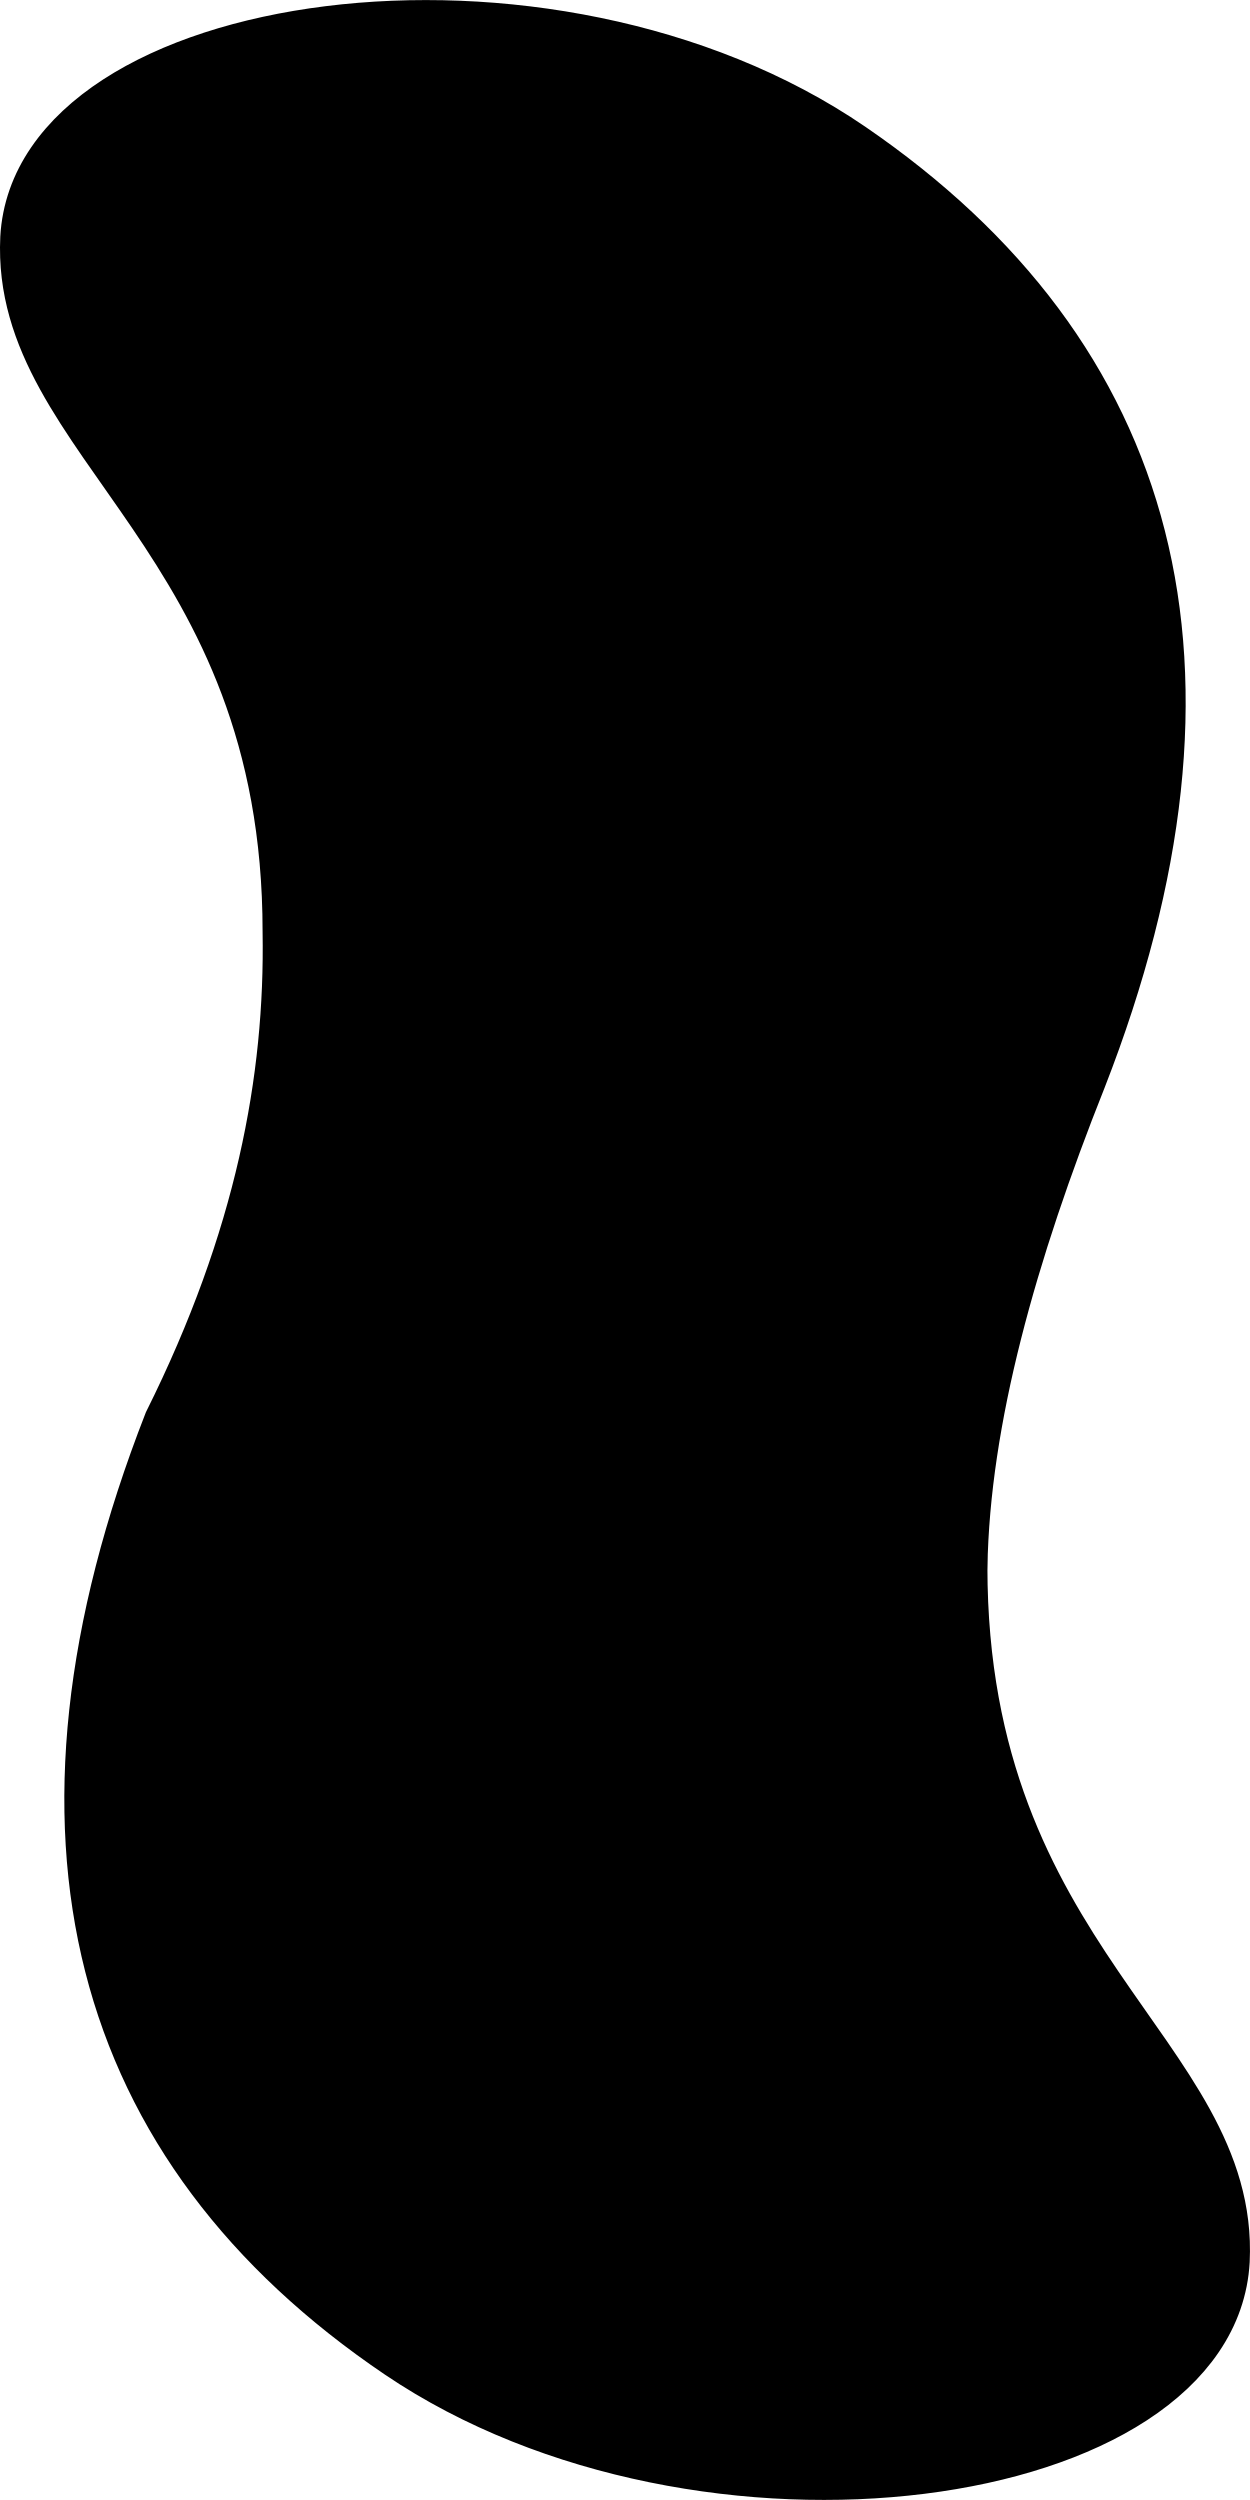
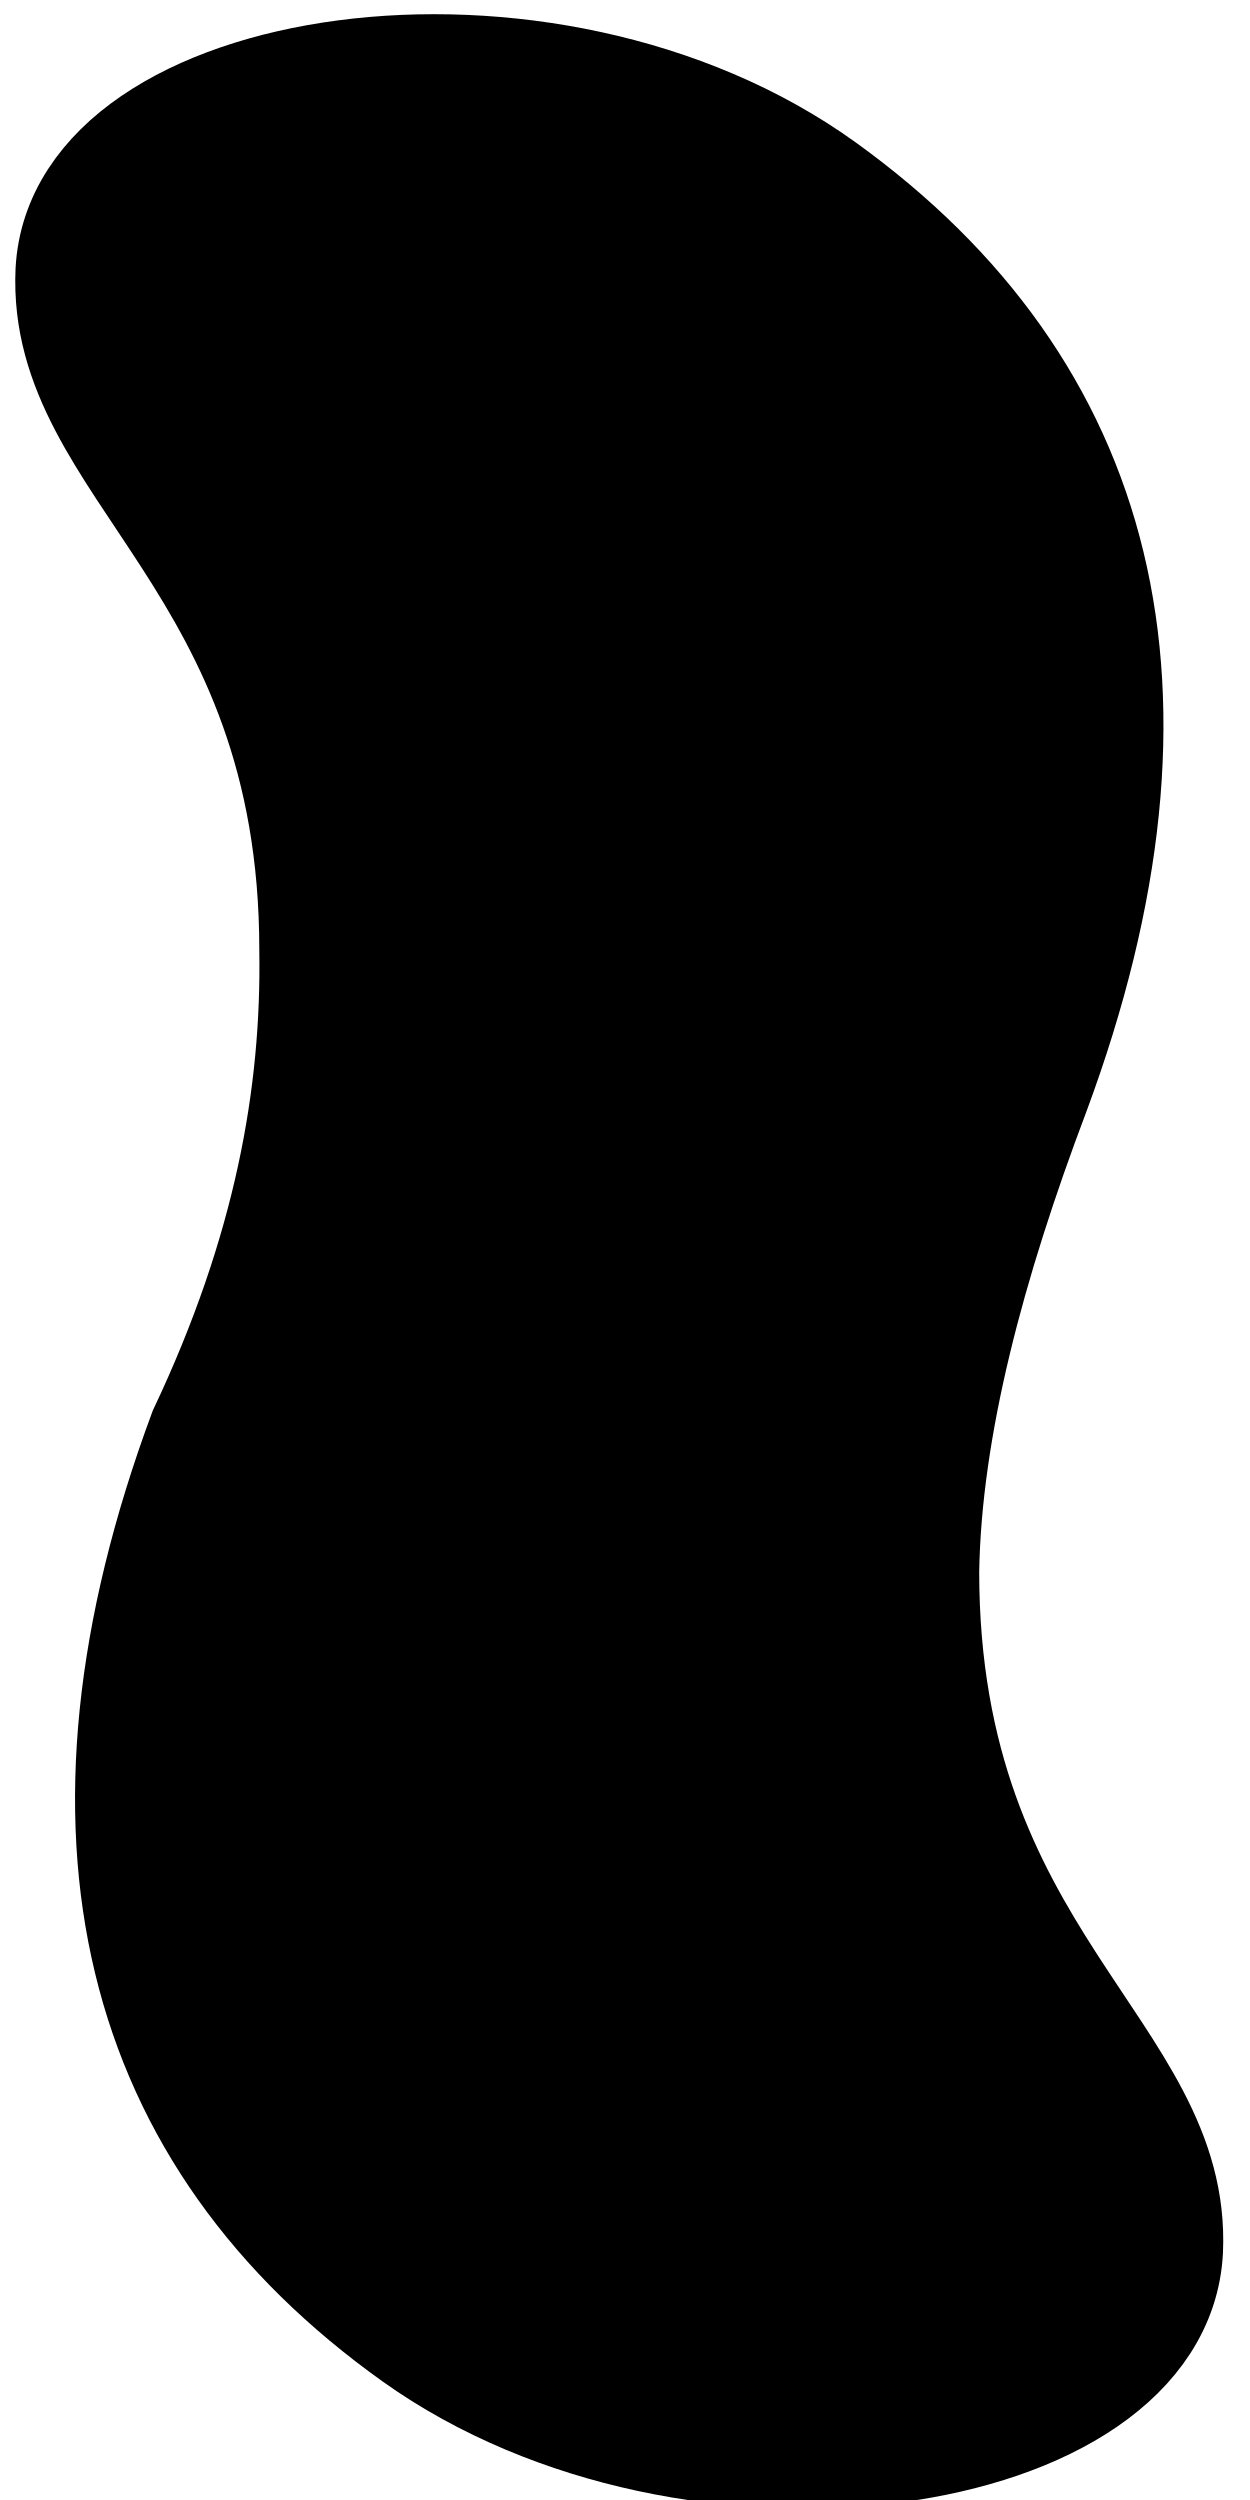
- <svg xmlns="http://www.w3.org/2000/svg" viewBox="0 0 50 100" width="50" height="100" version="1.1" id="svg13629">
-   <defs id="defs13633" />
-   <path d="m 38.511,62.678 c 0,15.792 10.888,19.52 10.492,27.759 C 48.509,99.461 28.118,102.404 15.943,94.164 3.768,85.925 0.303,73.37 6.737,56.891 10.4,49.534 11.588,43.158 11.489,37.273 11.489,21.48 0.6,17.753 0.996,9.514 1.491,0.587 21.882,-2.453 34.057,5.884 46.232,14.222 49.697,26.679 43.263,43.158 c -2.772,6.964 -4.652,13.634 -4.751,19.52 z" fill="#000000" id="path13627" style="stroke:#000000;stroke-width:1.971;stroke-dasharray:none;stroke-opacity:1" />
+ <svg xmlns="http://www.w3.org/2000/svg" viewBox="0 0 50 100" width="50" height="100">
+   <g transform="translate(2, 2) scale(0.92, 0.96)">
+     <path d="M38.4,63.4c0,16.1,11,19.9,10.6,28.3c-0.5,9.2-21.1,12.2-33.4,3.8s-15.8-21.2-9.3-38c3.7-7.5,4.9-14,4.8-20 c0-16.1-11-19.9-10.6-28.3C1,0.1,21.6-3,33.9,5.5s15.8,21.2,9.3,38C40.4,50.6,38.5,57.4,38.4,63.4z" fill="#000" stroke="#000" stroke-width="4" />
+   </g>
</svg>
